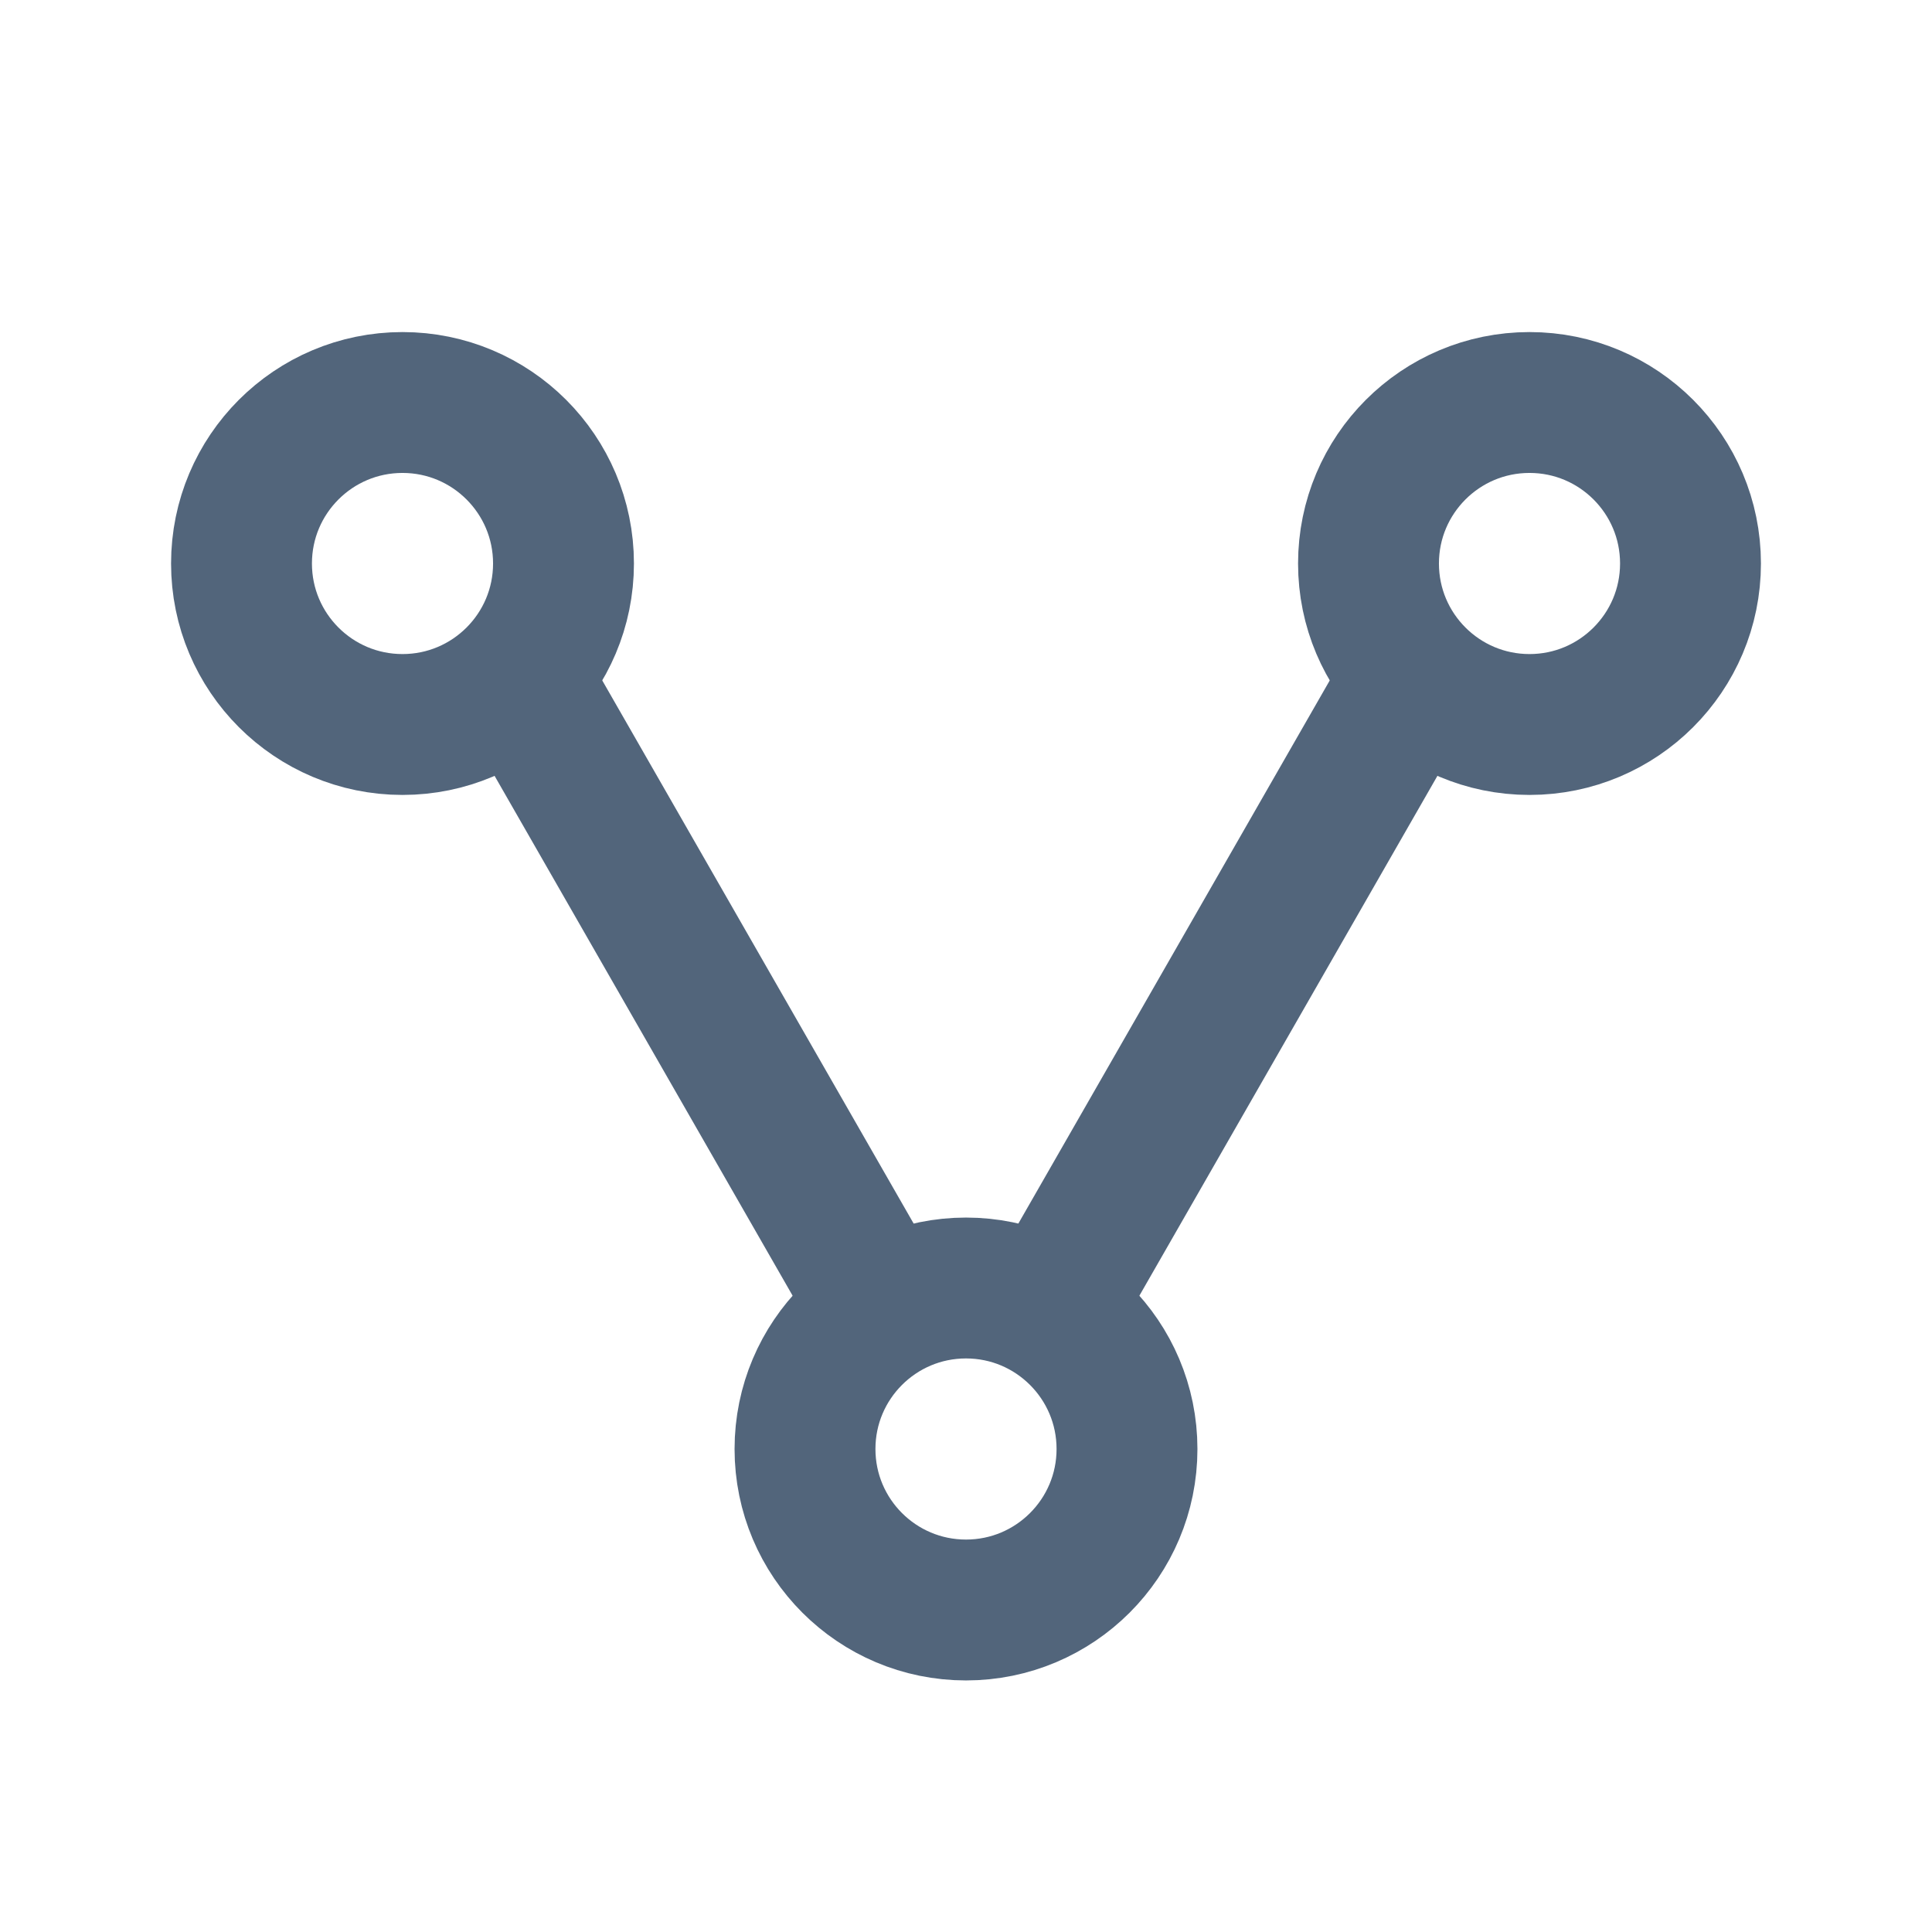
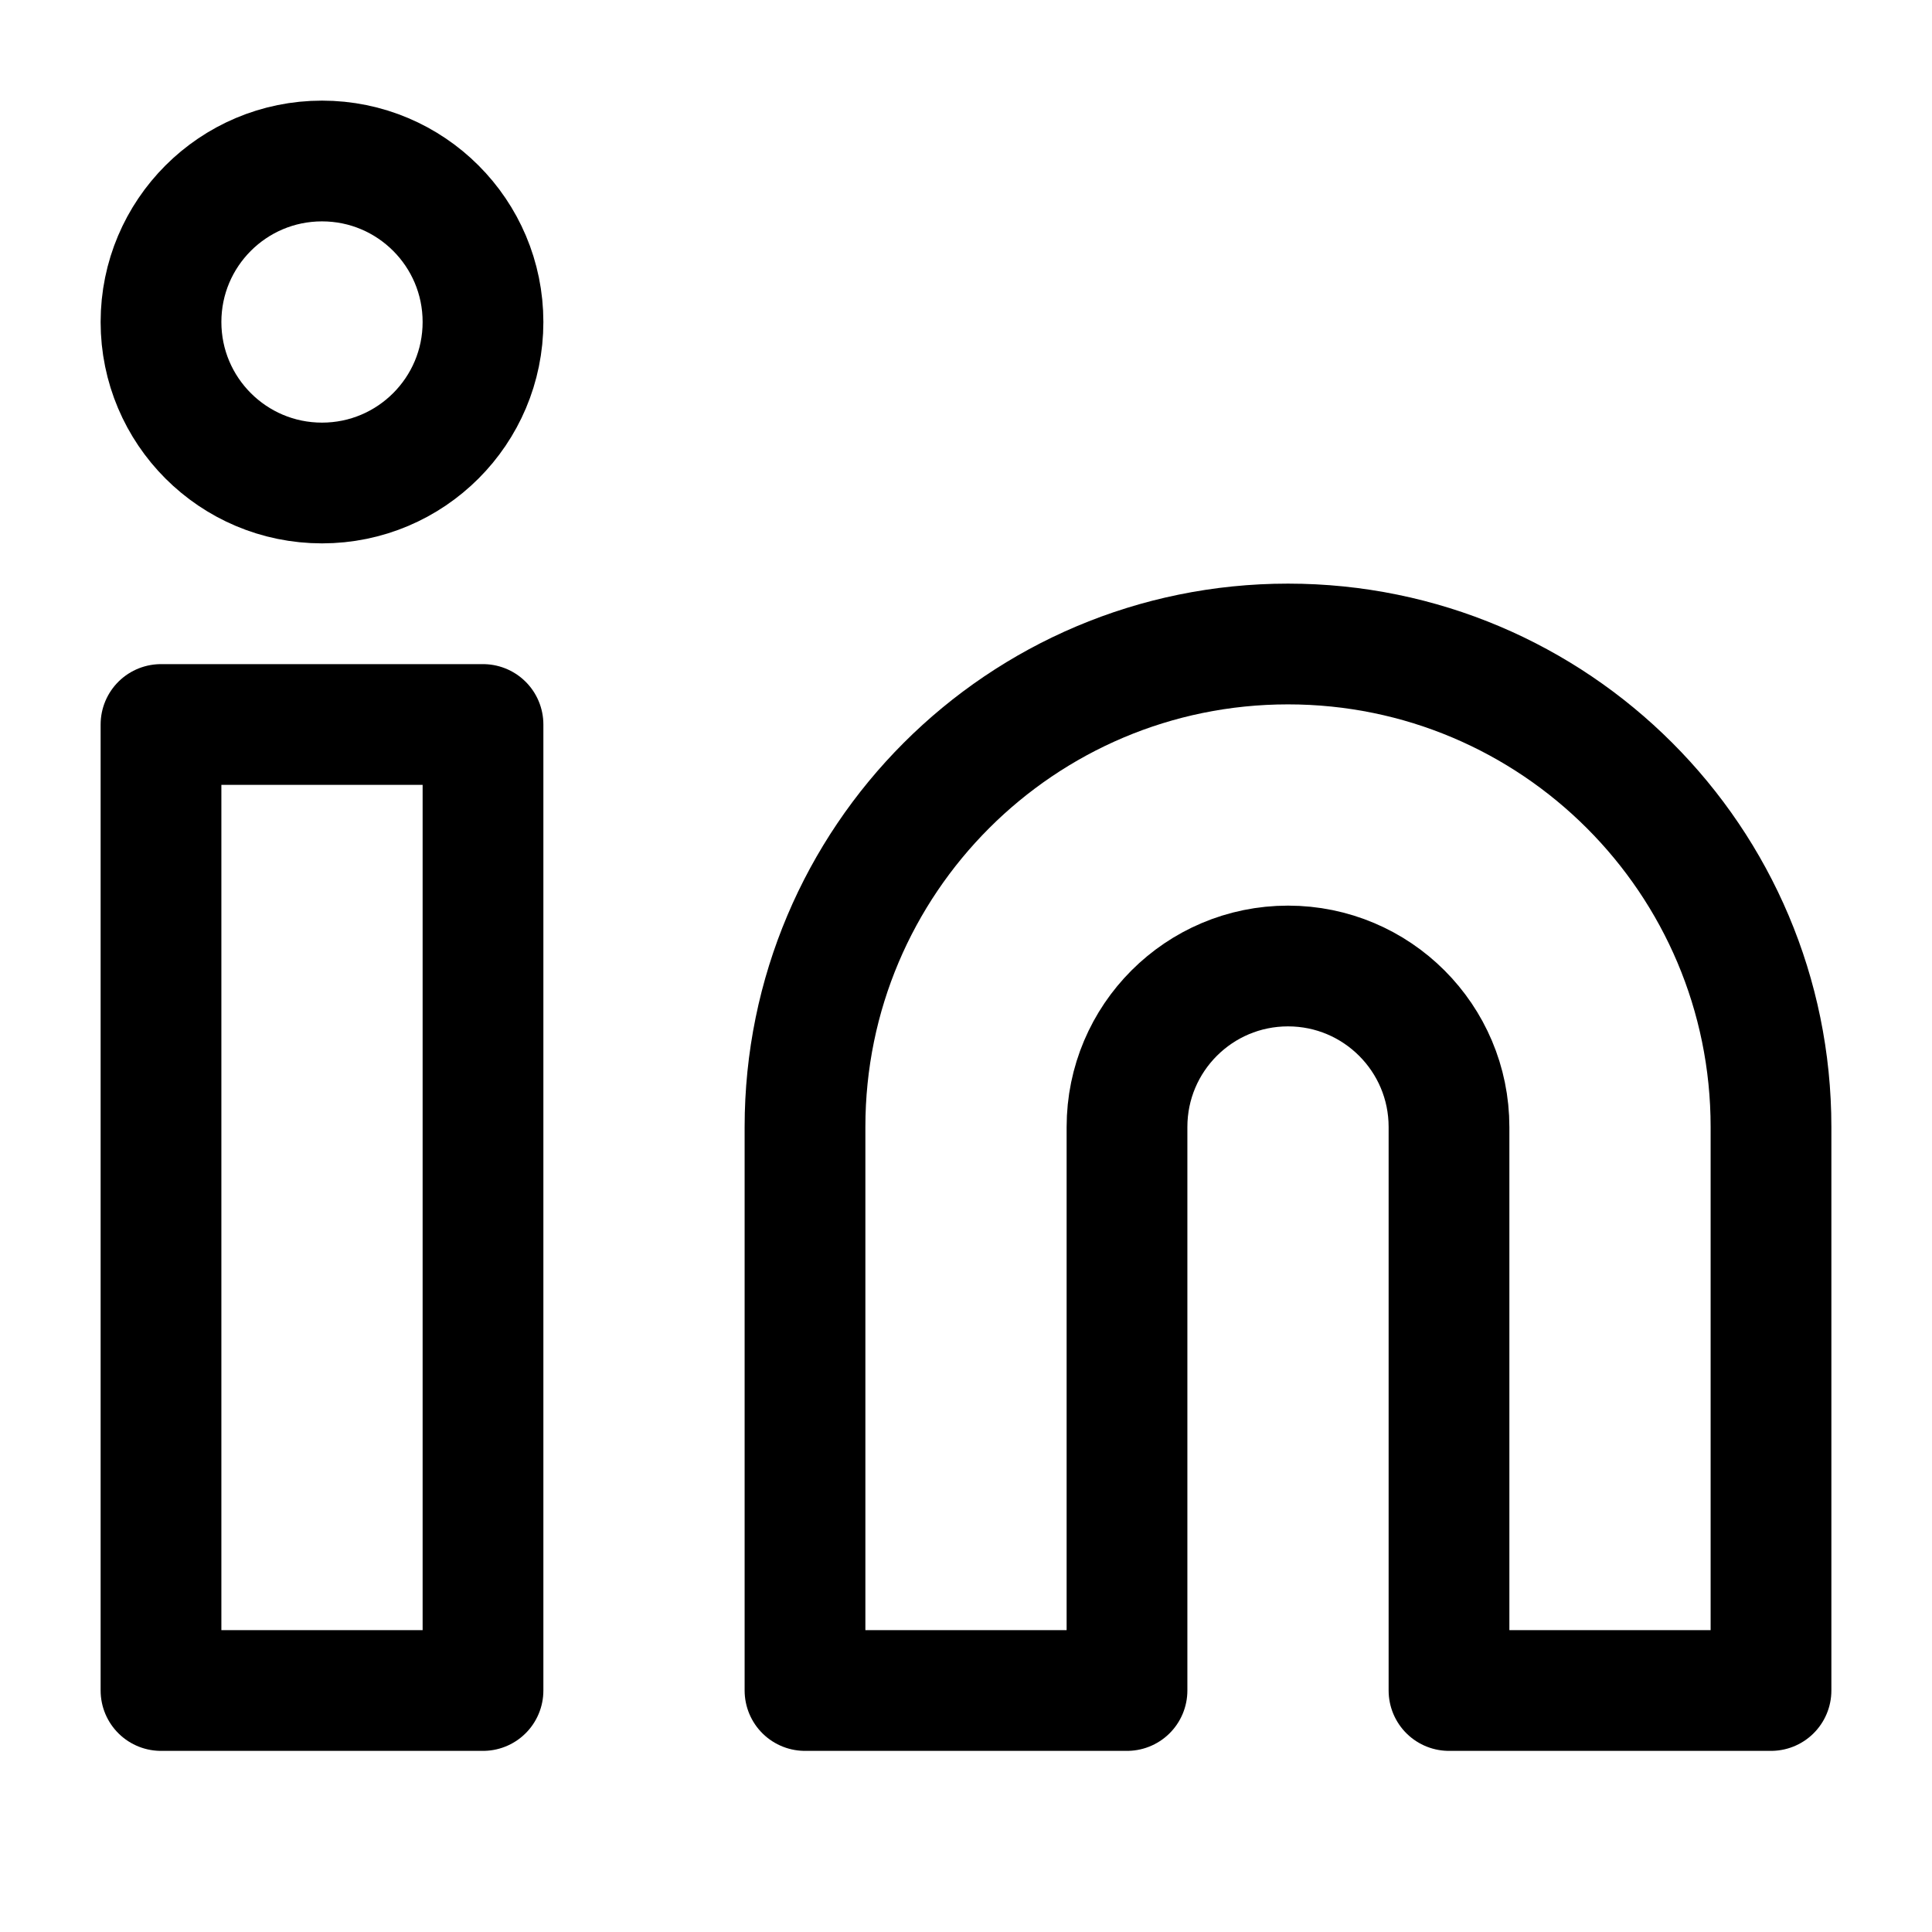
- <svg xmlns="http://www.w3.org/2000/svg" width="24" height="24" viewBox="0 0 24 24" fill="none" stroke="#52657b" stroke-width="1.75" stroke-linecap="round" stroke-linejoin="round">
-   <circle cx="5" cy="7" r="2" />
-   <circle cx="19" cy="7" r="2" />
-   <circle cx="12" cy="18" r="2" />
-   <path d="m6.5 8.5 4.3 7.5m6.7-7.5-4.3 7.5" />
+ <svg xmlns="http://www.w3.org/2000/svg" width="24" height="24" viewBox="0 0 24 24" fill="none" stroke="currentColor" stroke-width="1.5" stroke-linecap="round" stroke-linejoin="round">
+   <path d="M16 8a6 6 0 0 1 6 6v7h-4v-7a2 2 0 0 0-2-2 2 2 0 0 0-2 2v7h-4v-7a6 6 0 0 1 6-6z" />
+   <rect width="4" height="12" x="2" y="9" />
+   <circle cx="4" cy="4" r="2" />
</svg>
